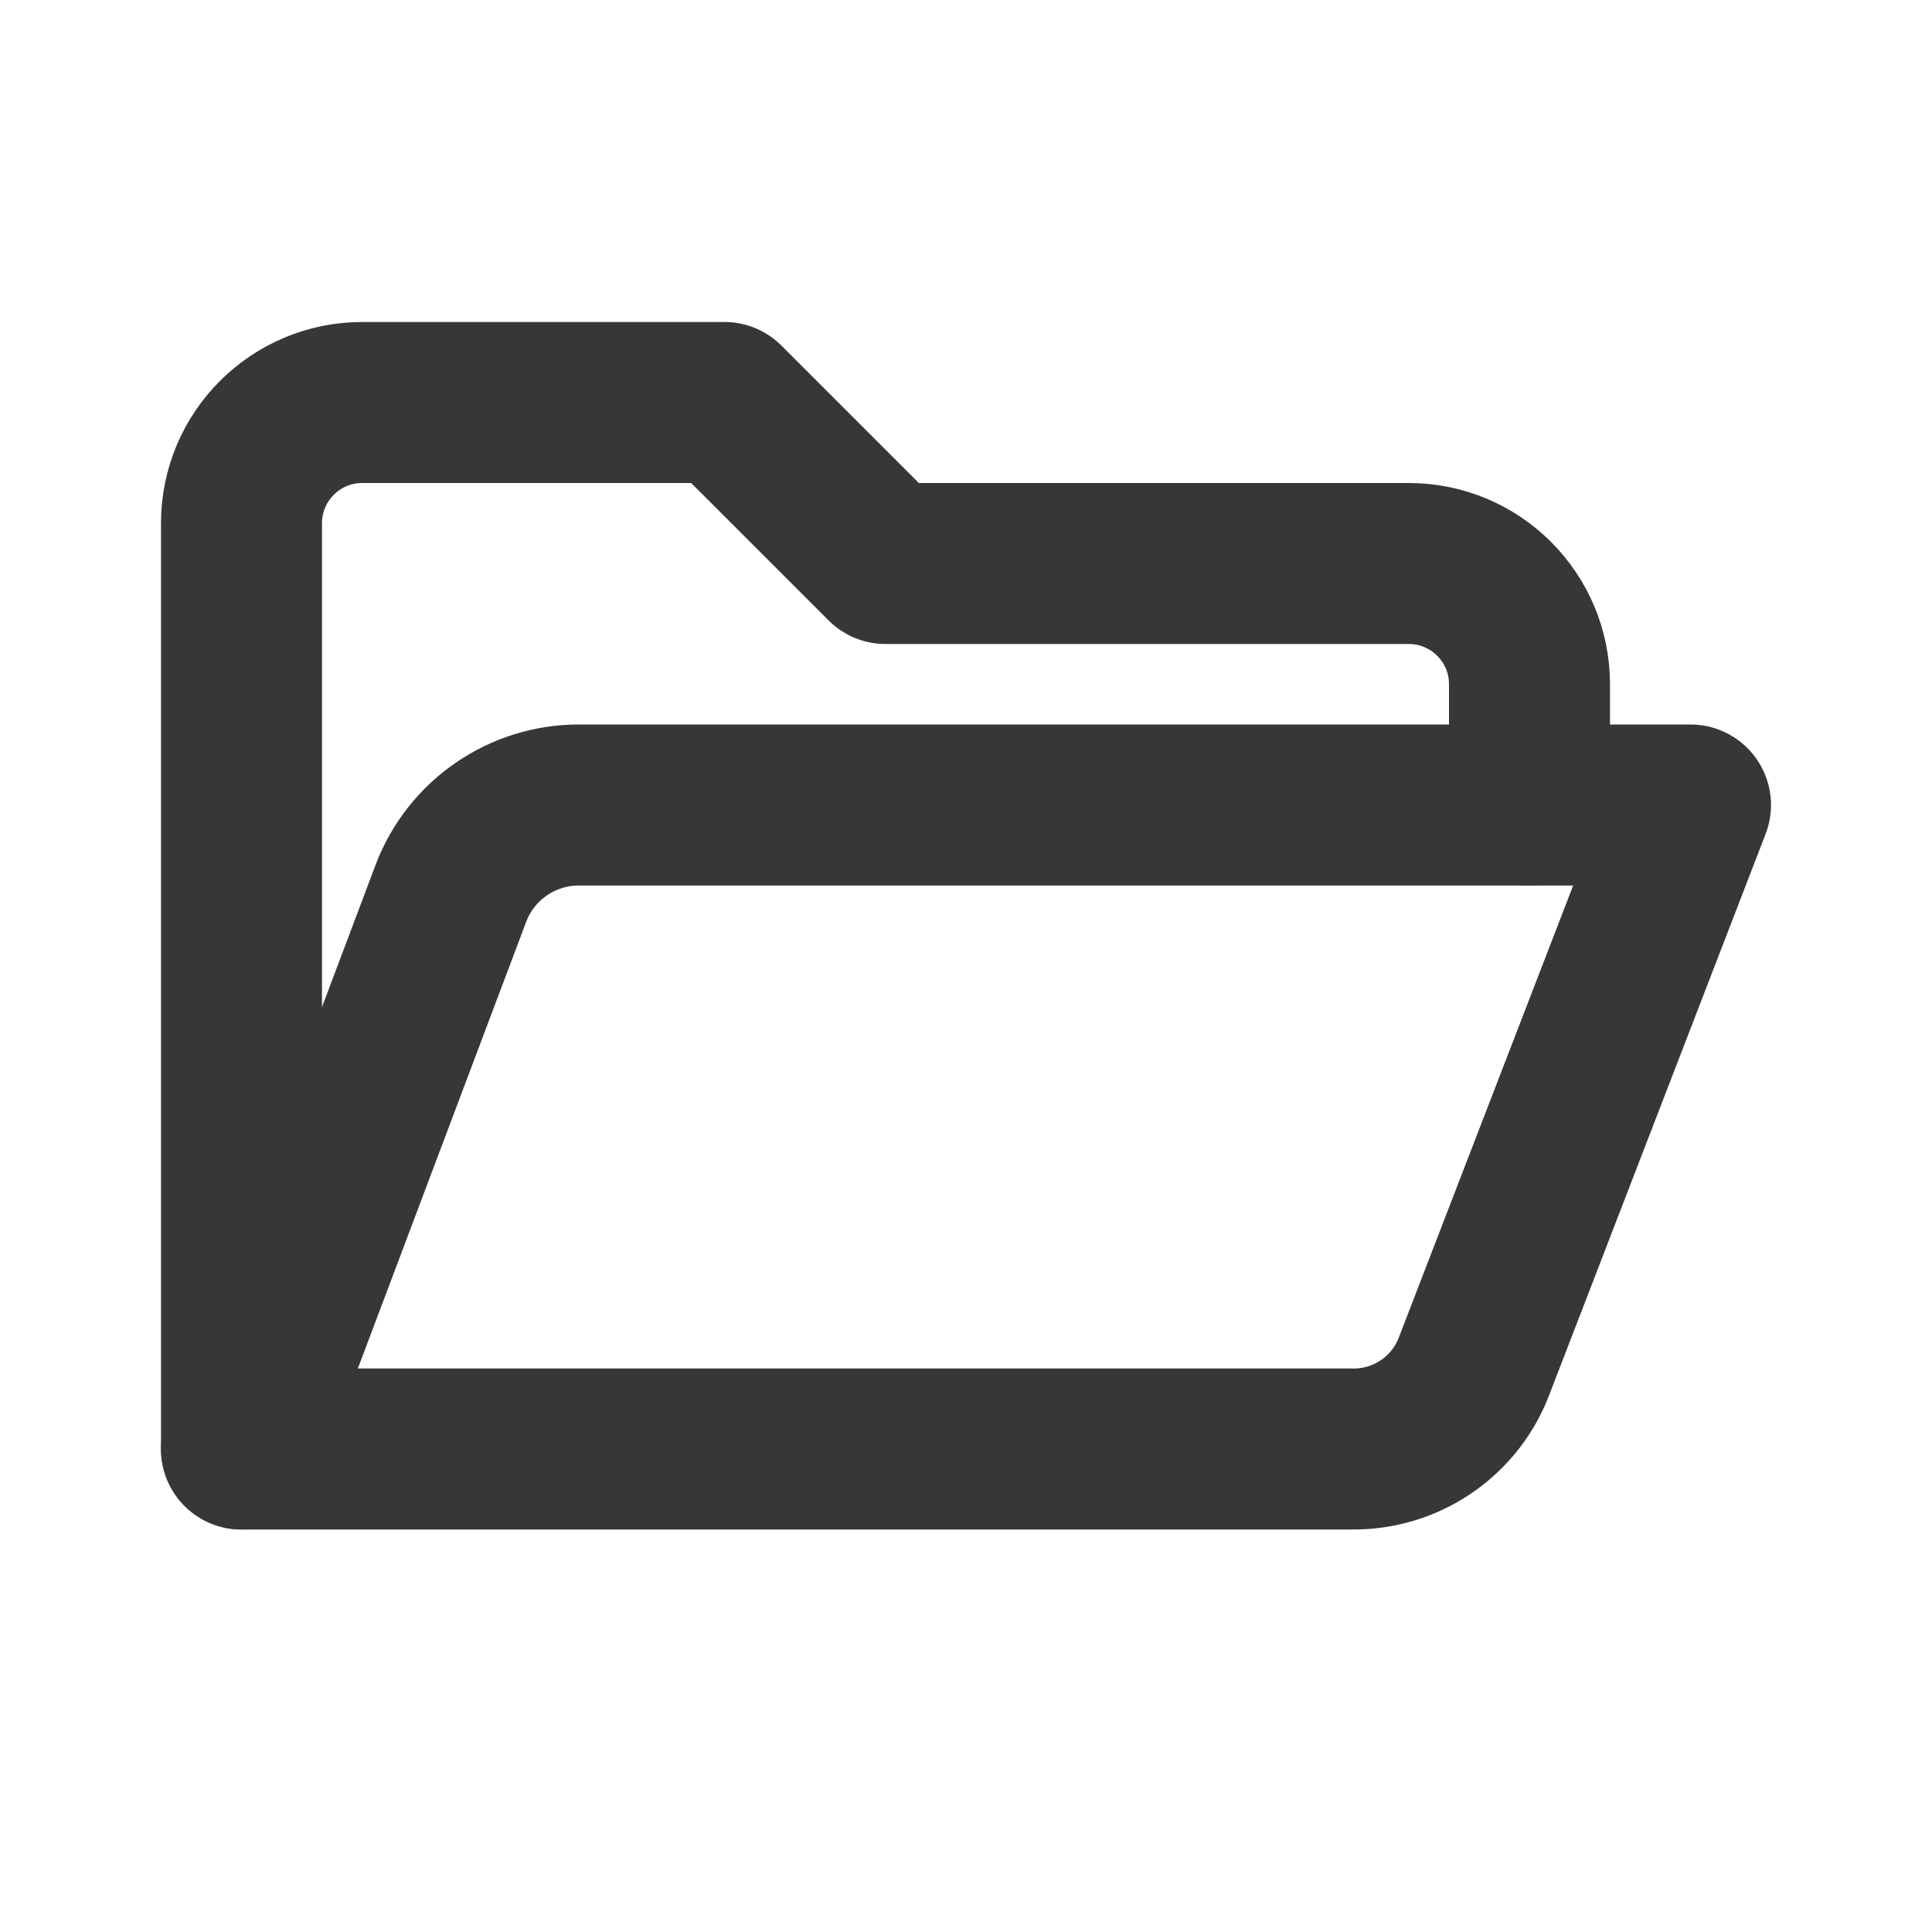
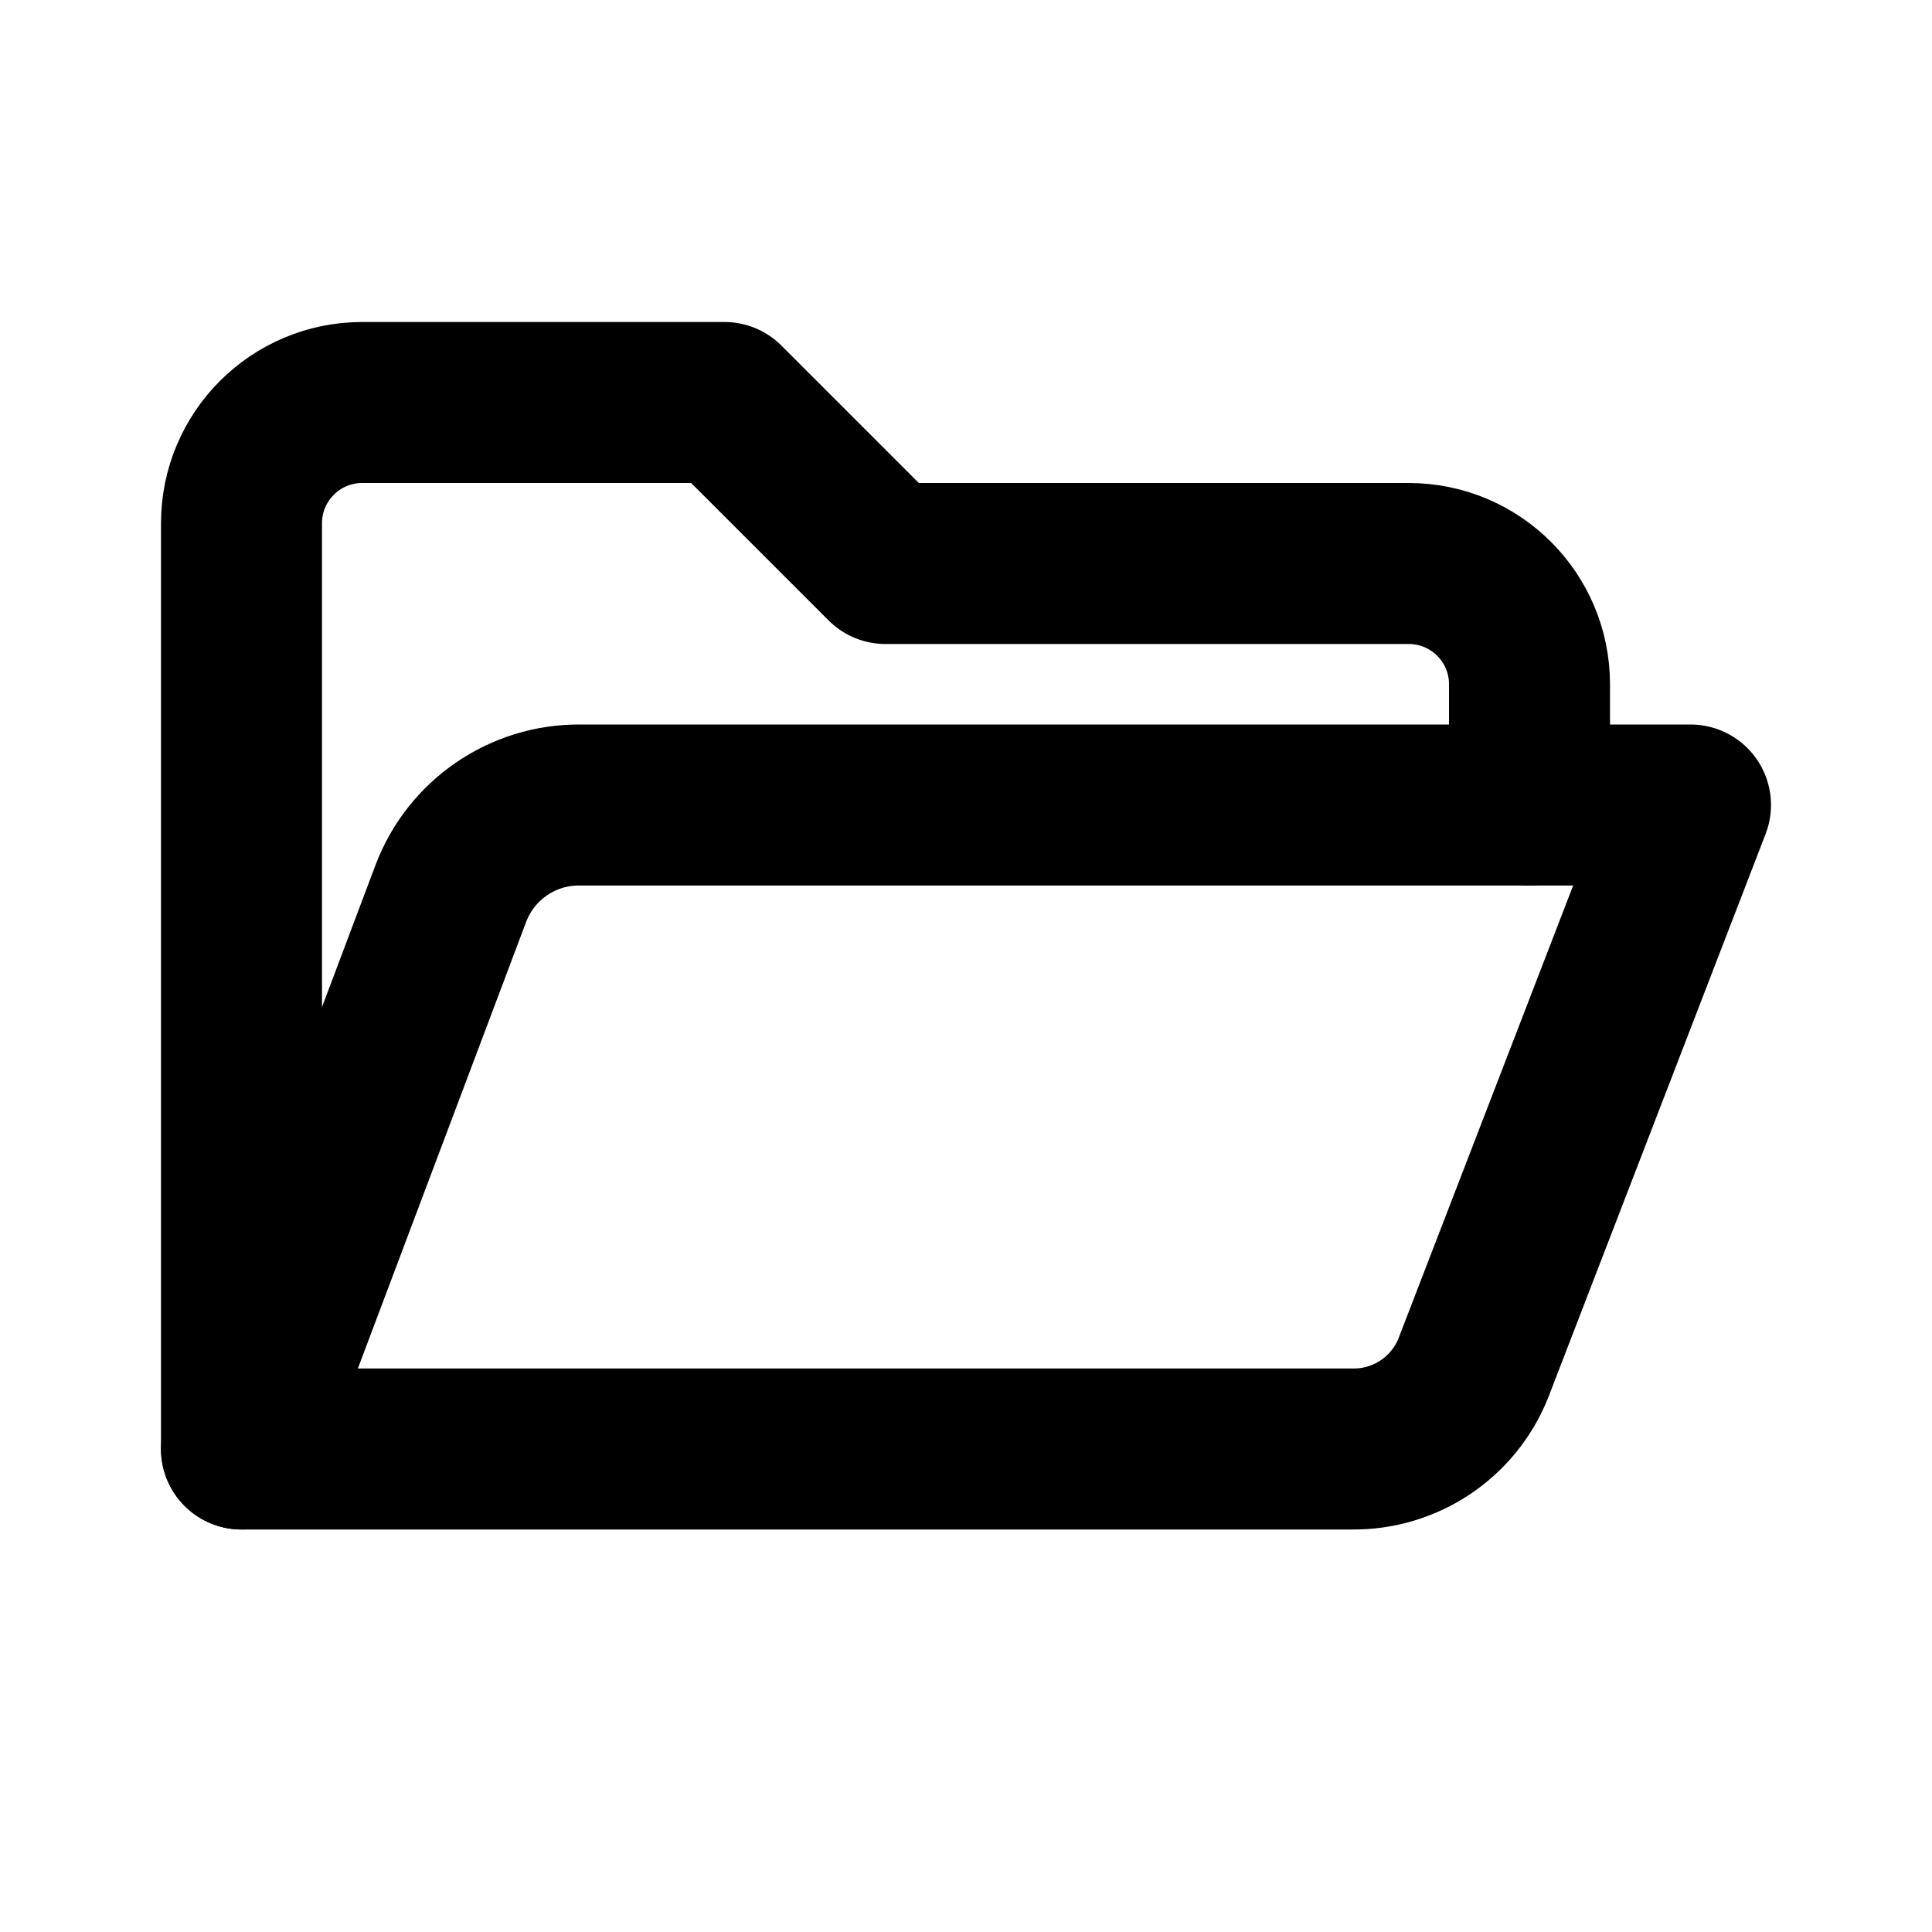
- <svg xmlns="http://www.w3.org/2000/svg" viewBox="0 0 24 24" fill="none" stroke="#373737" stroke-width="2" stroke-linecap="round" stroke-linejoin="round">
+ <svg xmlns="http://www.w3.org/2000/svg" viewBox="0 0 24 24" fill="none" stroke="currentColor" stroke-width="2" stroke-linecap="round" stroke-linejoin="round">
  <path d="M3 18V6.5A1.5 1.5 0 0 1 4.5 5H9l2 2h6.5A1.5 1.5 0 0 1 19 8.5V10" />
  <path d="M3 18l2.6-6.9A1.7 1.7 0 0 1 7.2 10H21l-2.7 7A1.6 1.6 0 0 1 16.8 18H3z" />
</svg>
